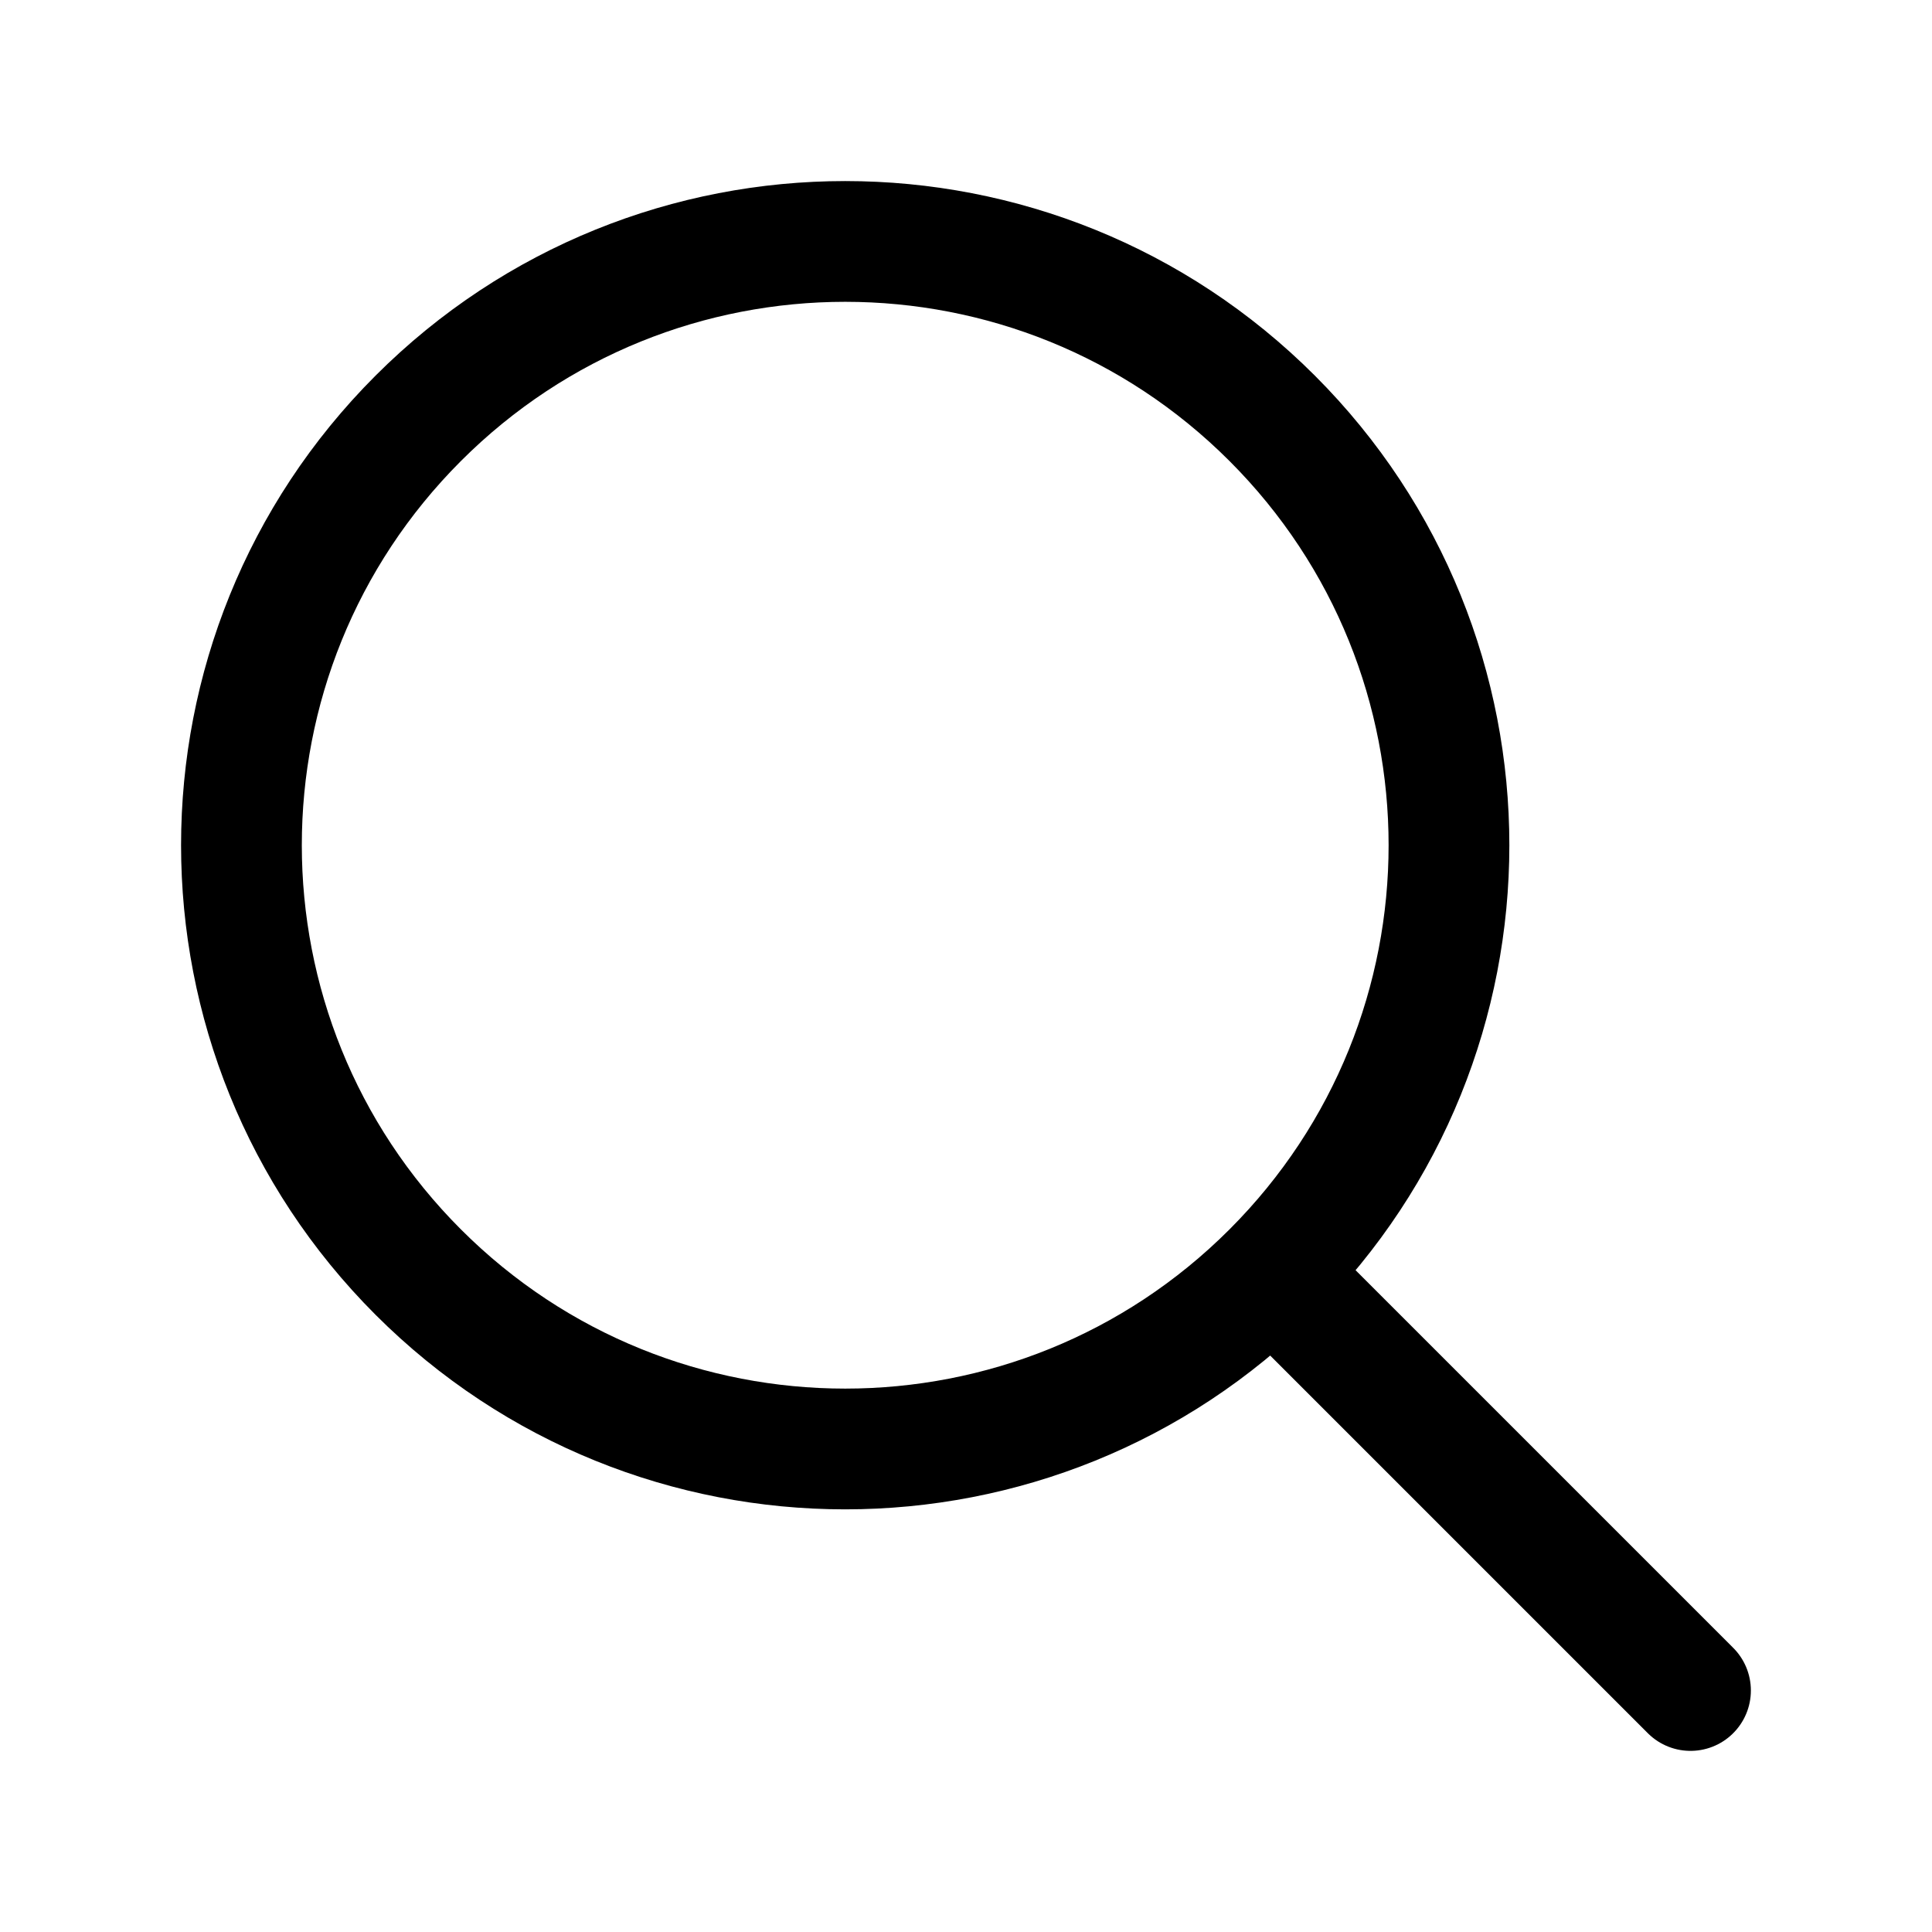
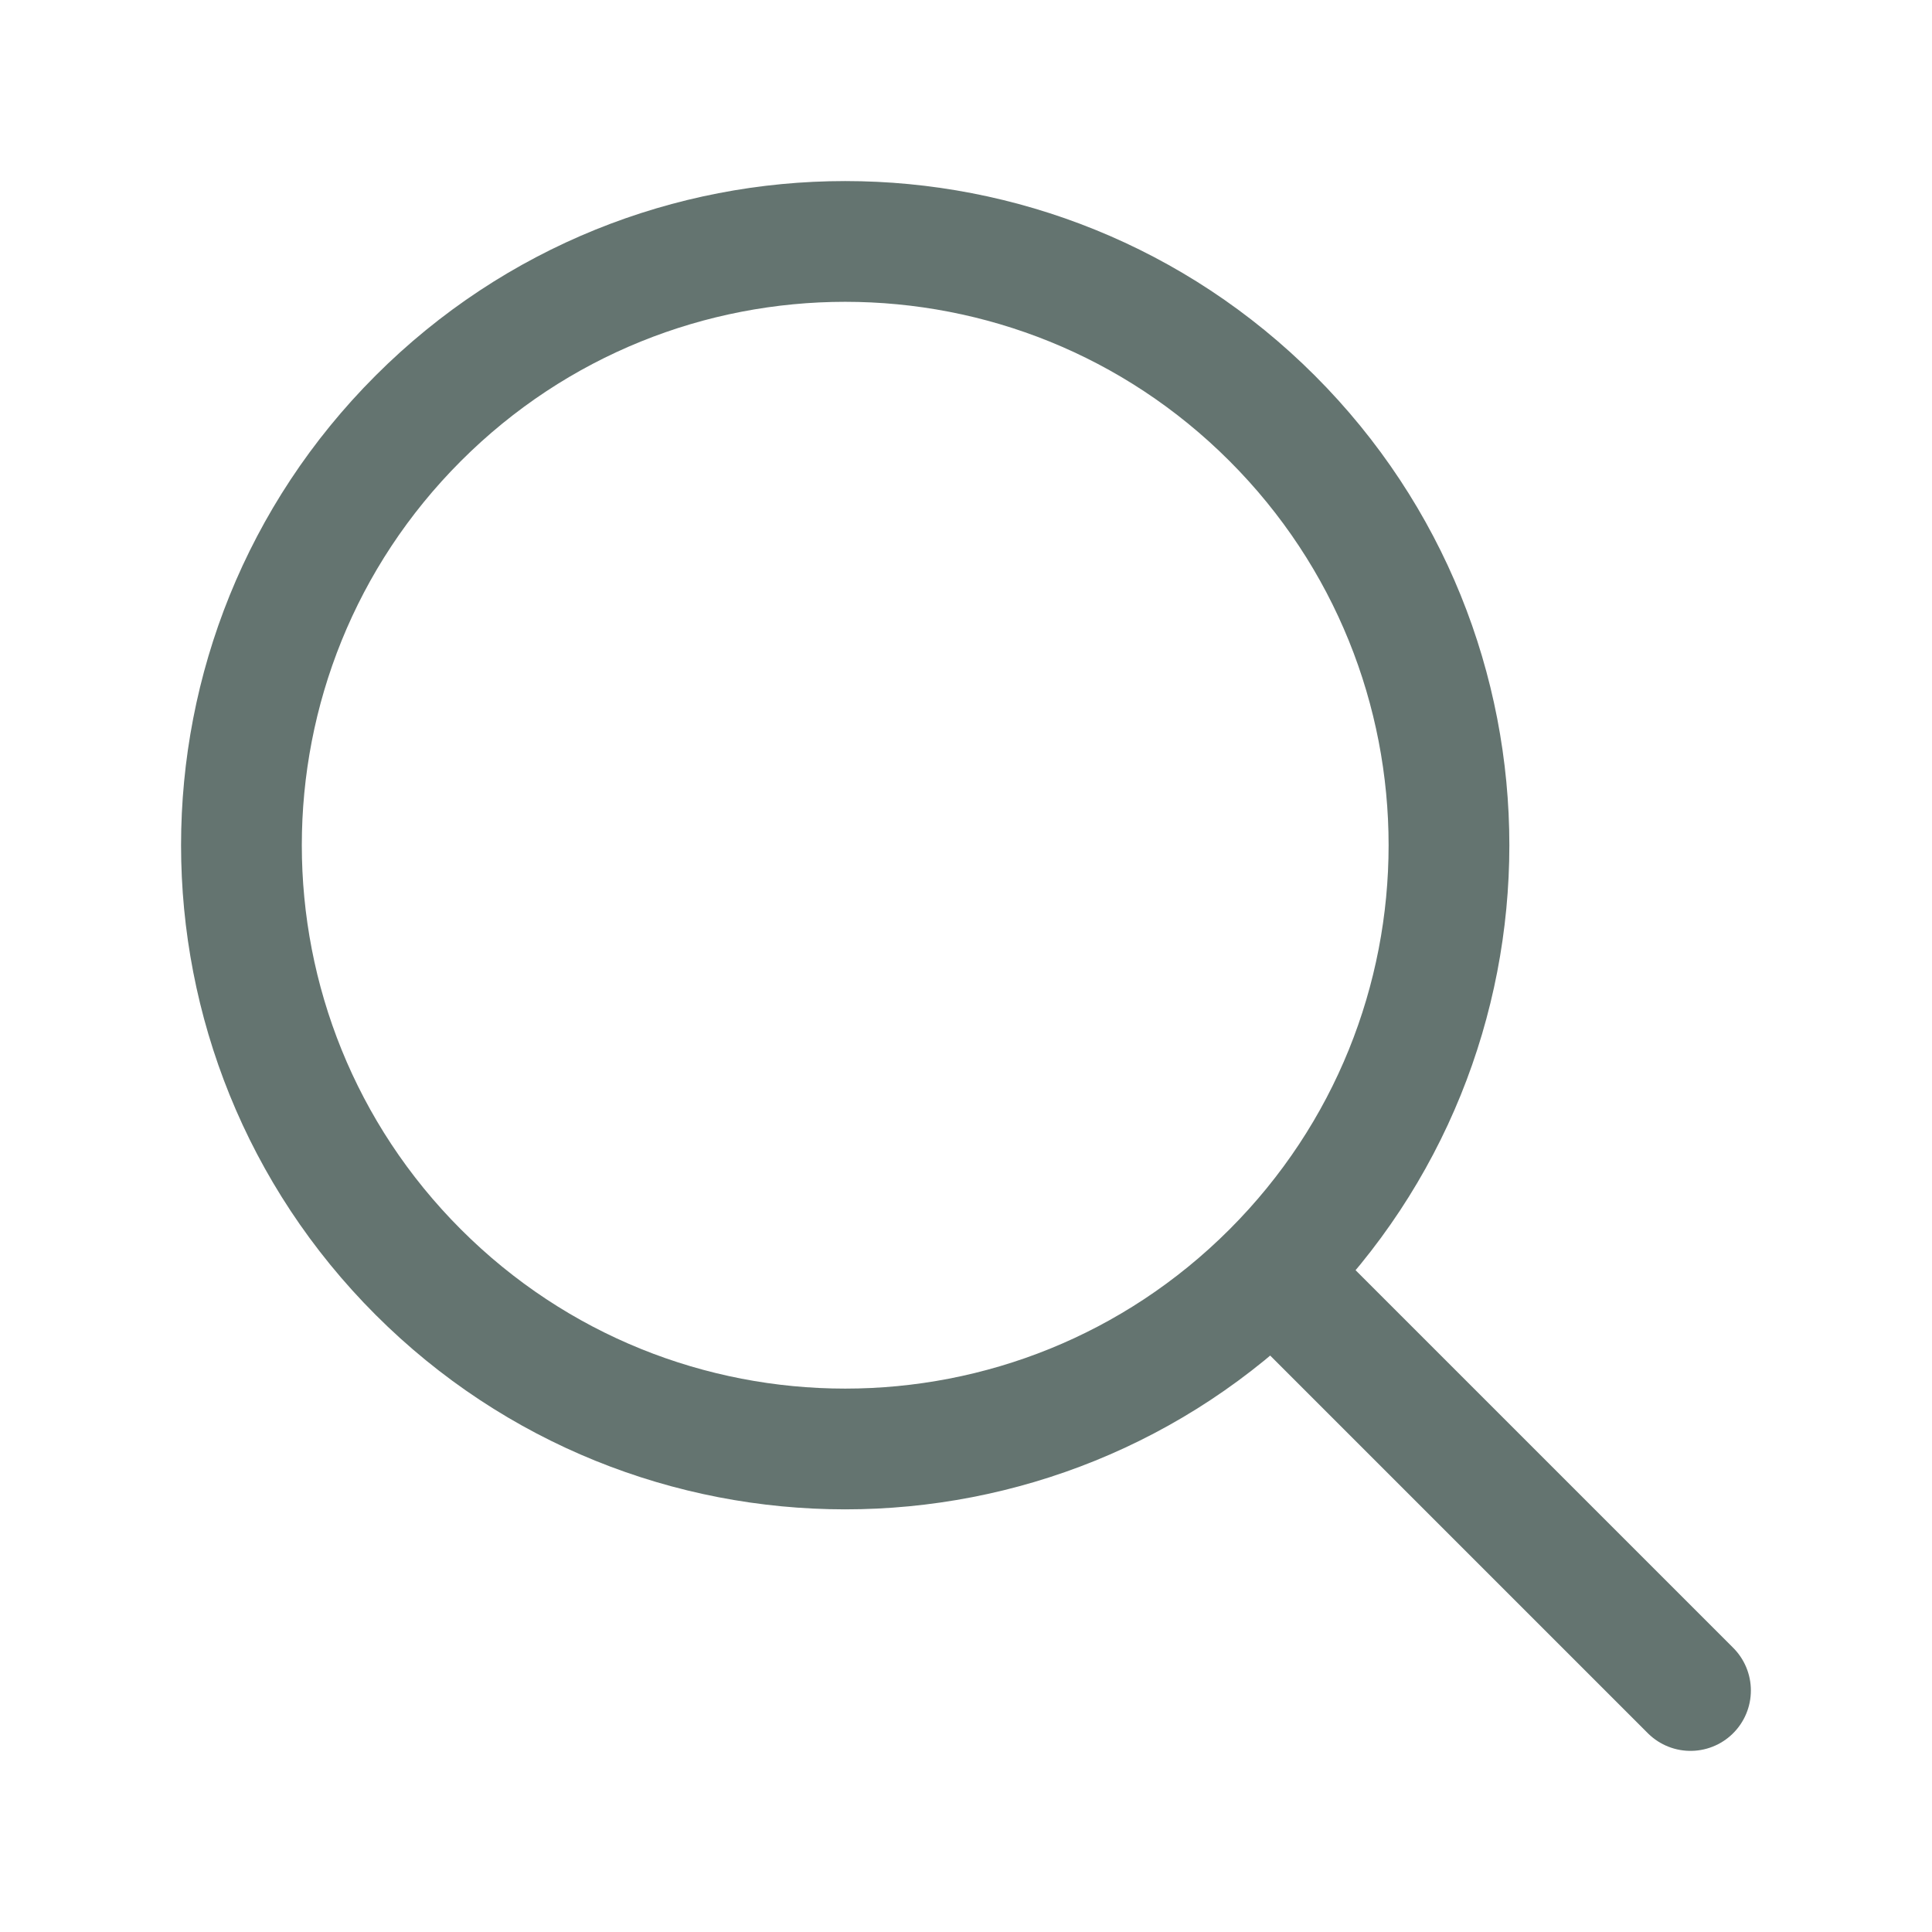
- <svg xmlns="http://www.w3.org/2000/svg" fill="none" viewBox="0 0 24 24" stroke-width="1.5" stroke="currentColor">
+ <svg xmlns="http://www.w3.org/2000/svg" fill="none" viewBox="0 0 24 24" stroke-width="1.5" stroke="#647470">
  <path stroke-linecap="round" stroke-linejoin="round" d="m21 21-5.197-5.197m0 0A7.5 7.5 0 1 0 5.196 5.196a7.5 7.5 0 0 0 10.607 10.607Z" />
</svg>
